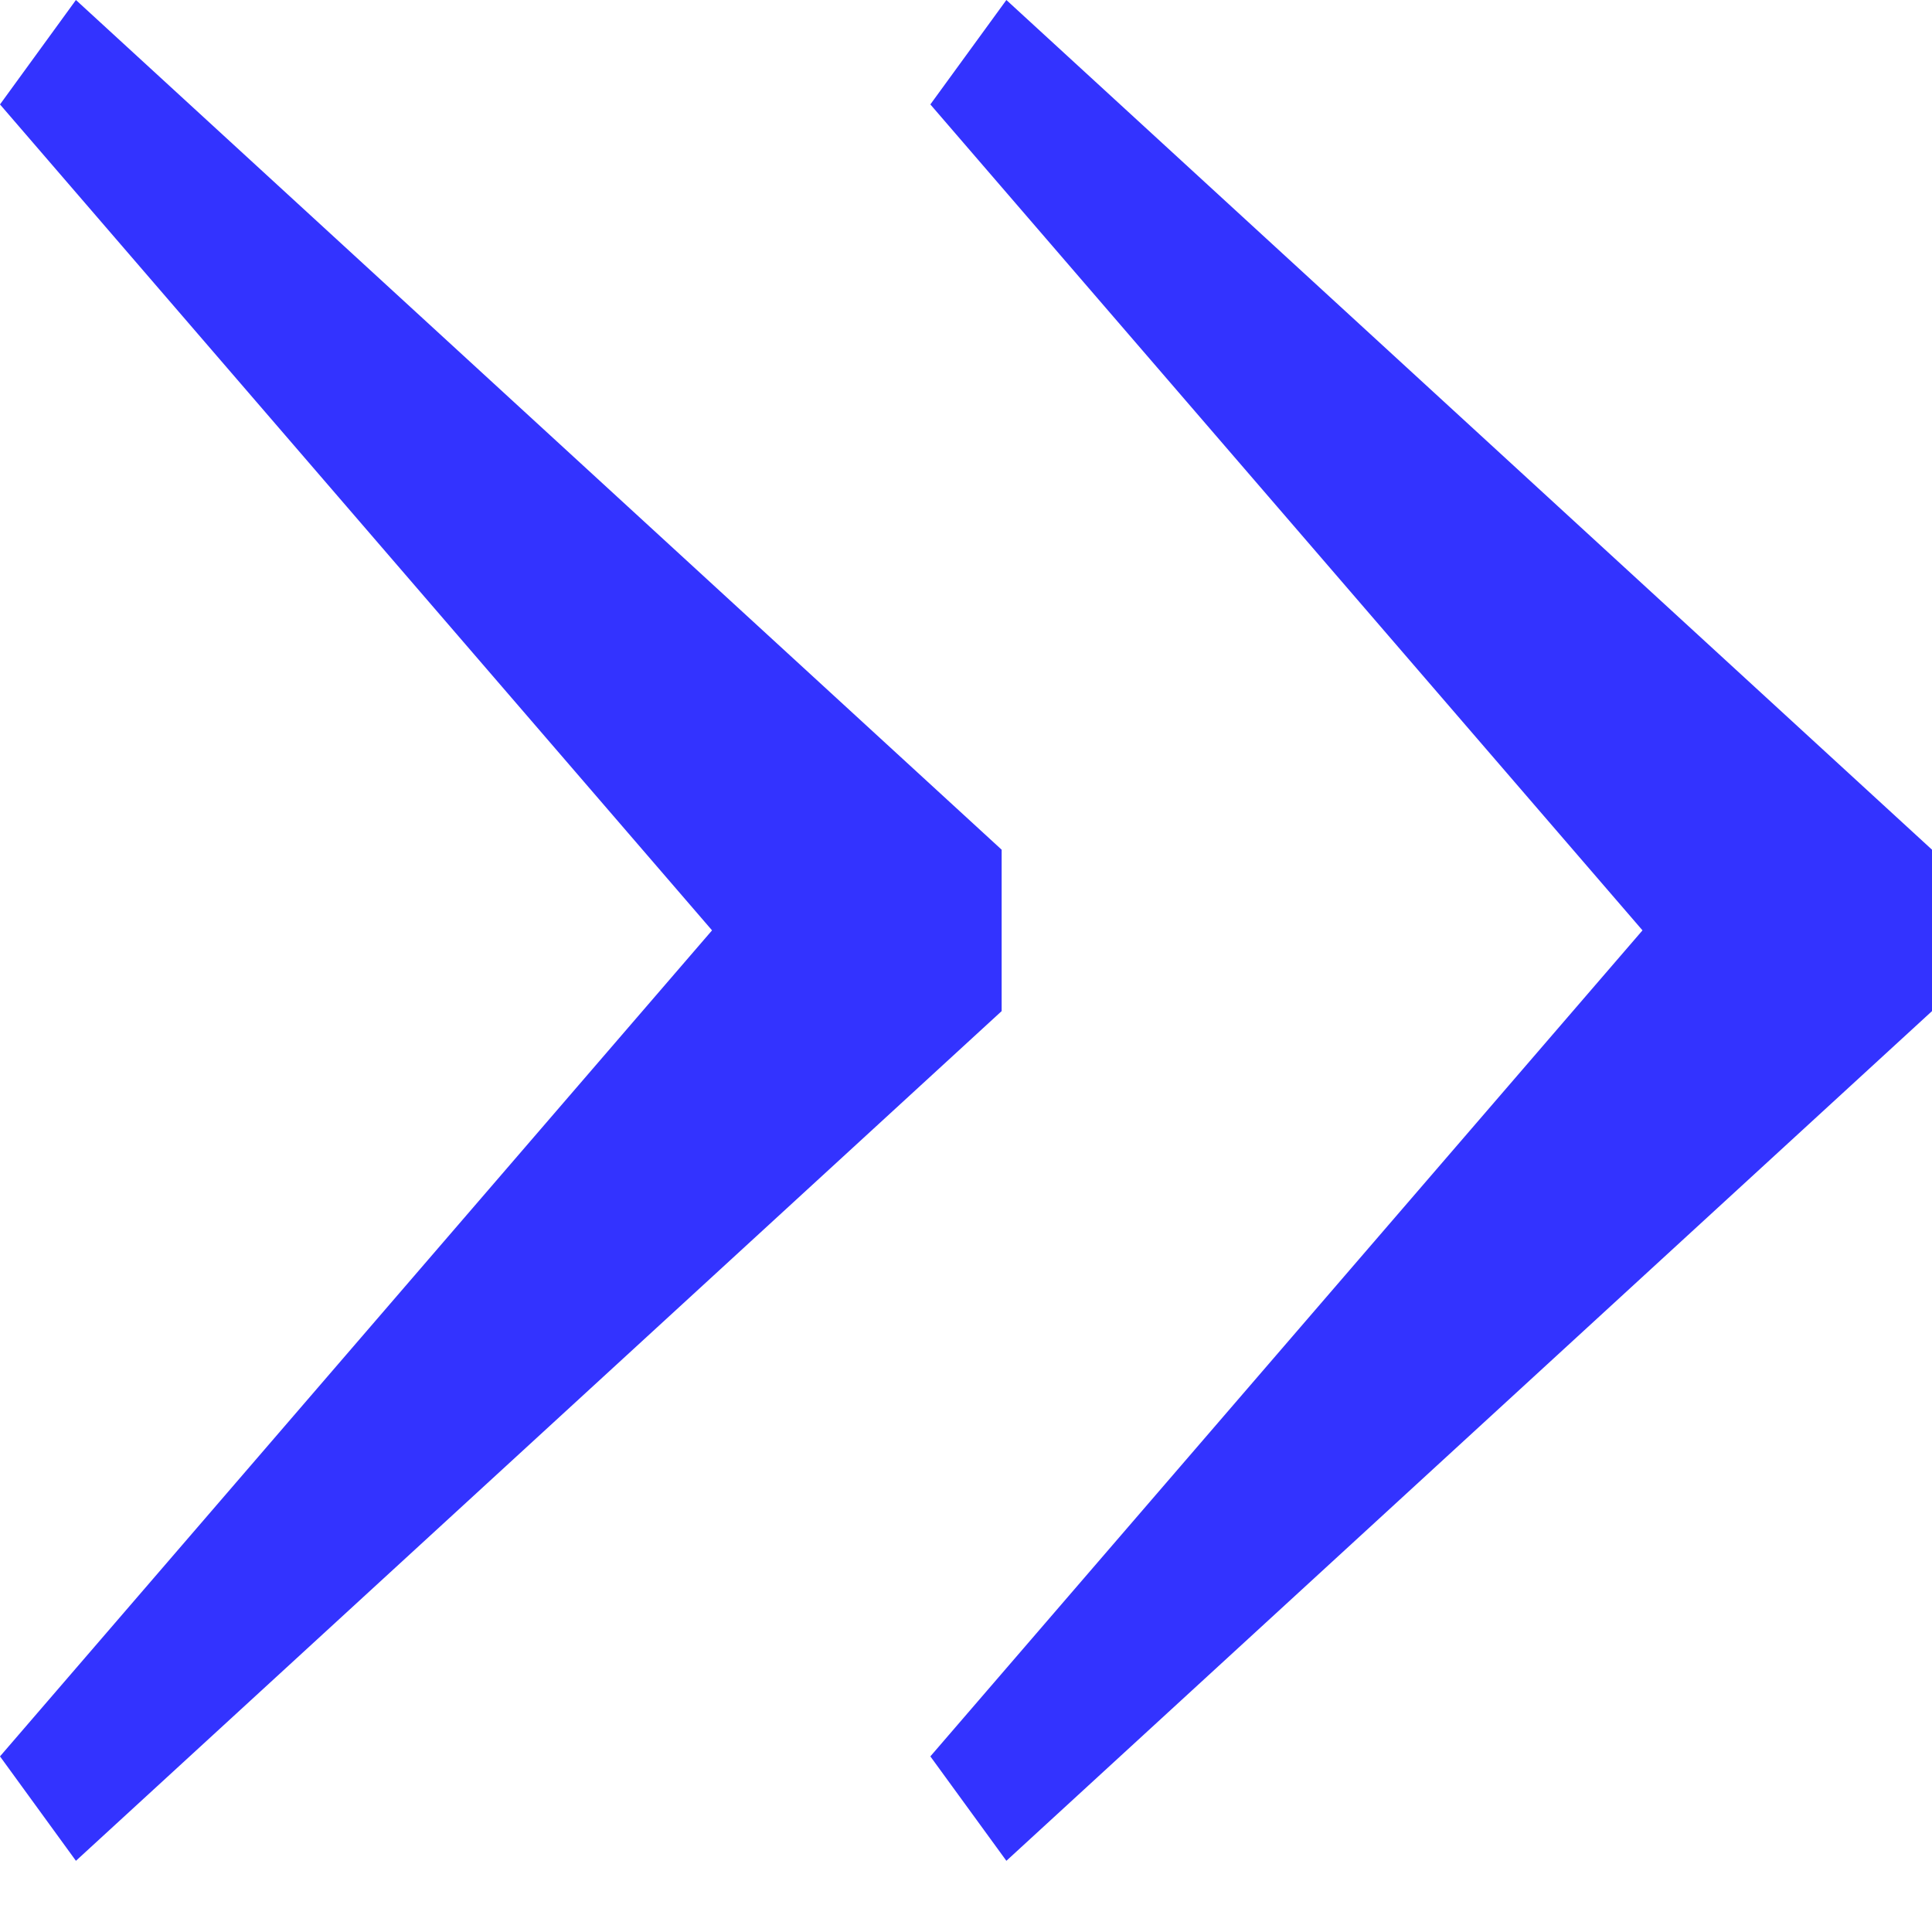
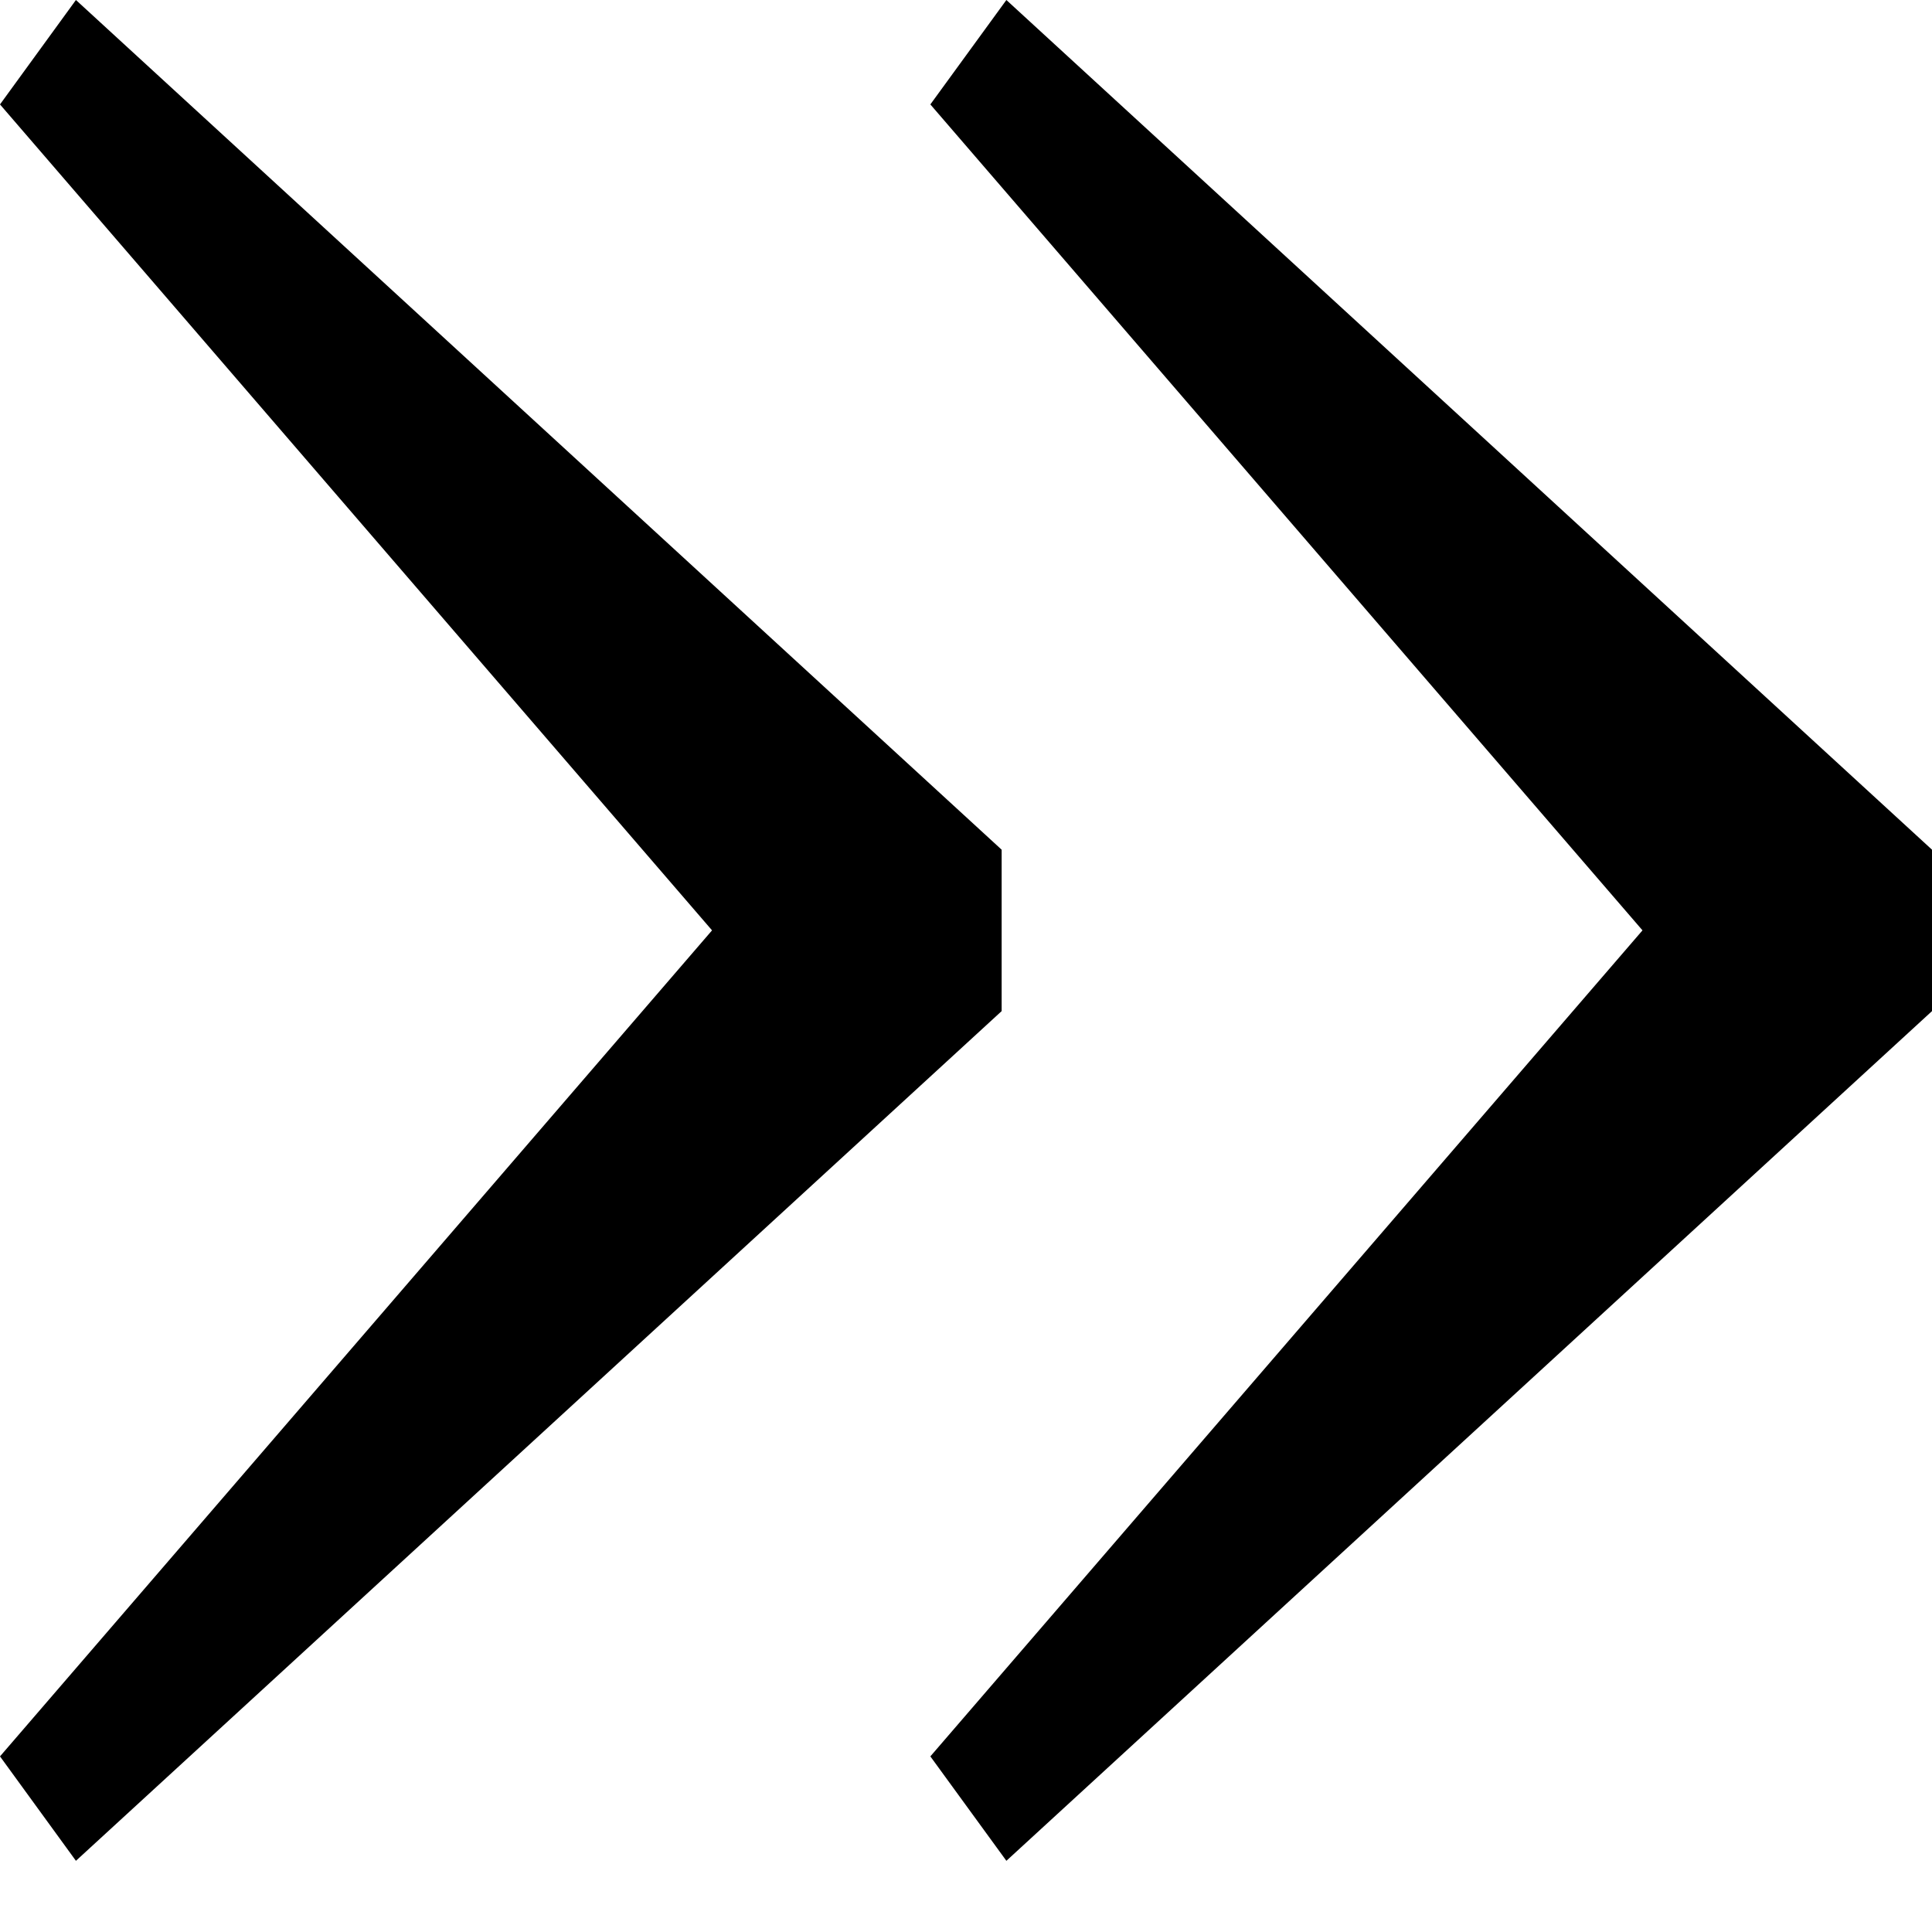
- <svg xmlns="http://www.w3.org/2000/svg" width="20" height="auto" viewBox="0 0 20 20" fill="none">
-   <path d="M0 18.182L7.371 9.631L0 1.081L0.786 0L10.369 8.796V10.467L0.786 19.263L0 18.182ZM9.631 18.182L17.003 9.631L9.631 1.081L10.418 0L20 8.796V10.467L10.418 19.263L9.631 18.182Z" fill="#3333FF" />
+ <svg xmlns="http://www.w3.org/2000/svg" viewBox="0 0 20 20" fill="none">
+   <path d="M0 18.182L7.371 9.631L0 1.081L0.786 0L10.369 8.796V10.467L0.786 19.263L0 18.182ZM9.631 18.182L17.003 9.631L9.631 1.081L10.418 0L20 8.796V10.467L10.418 19.263L9.631 18.182Z" fill="currentColor" />
</svg>
